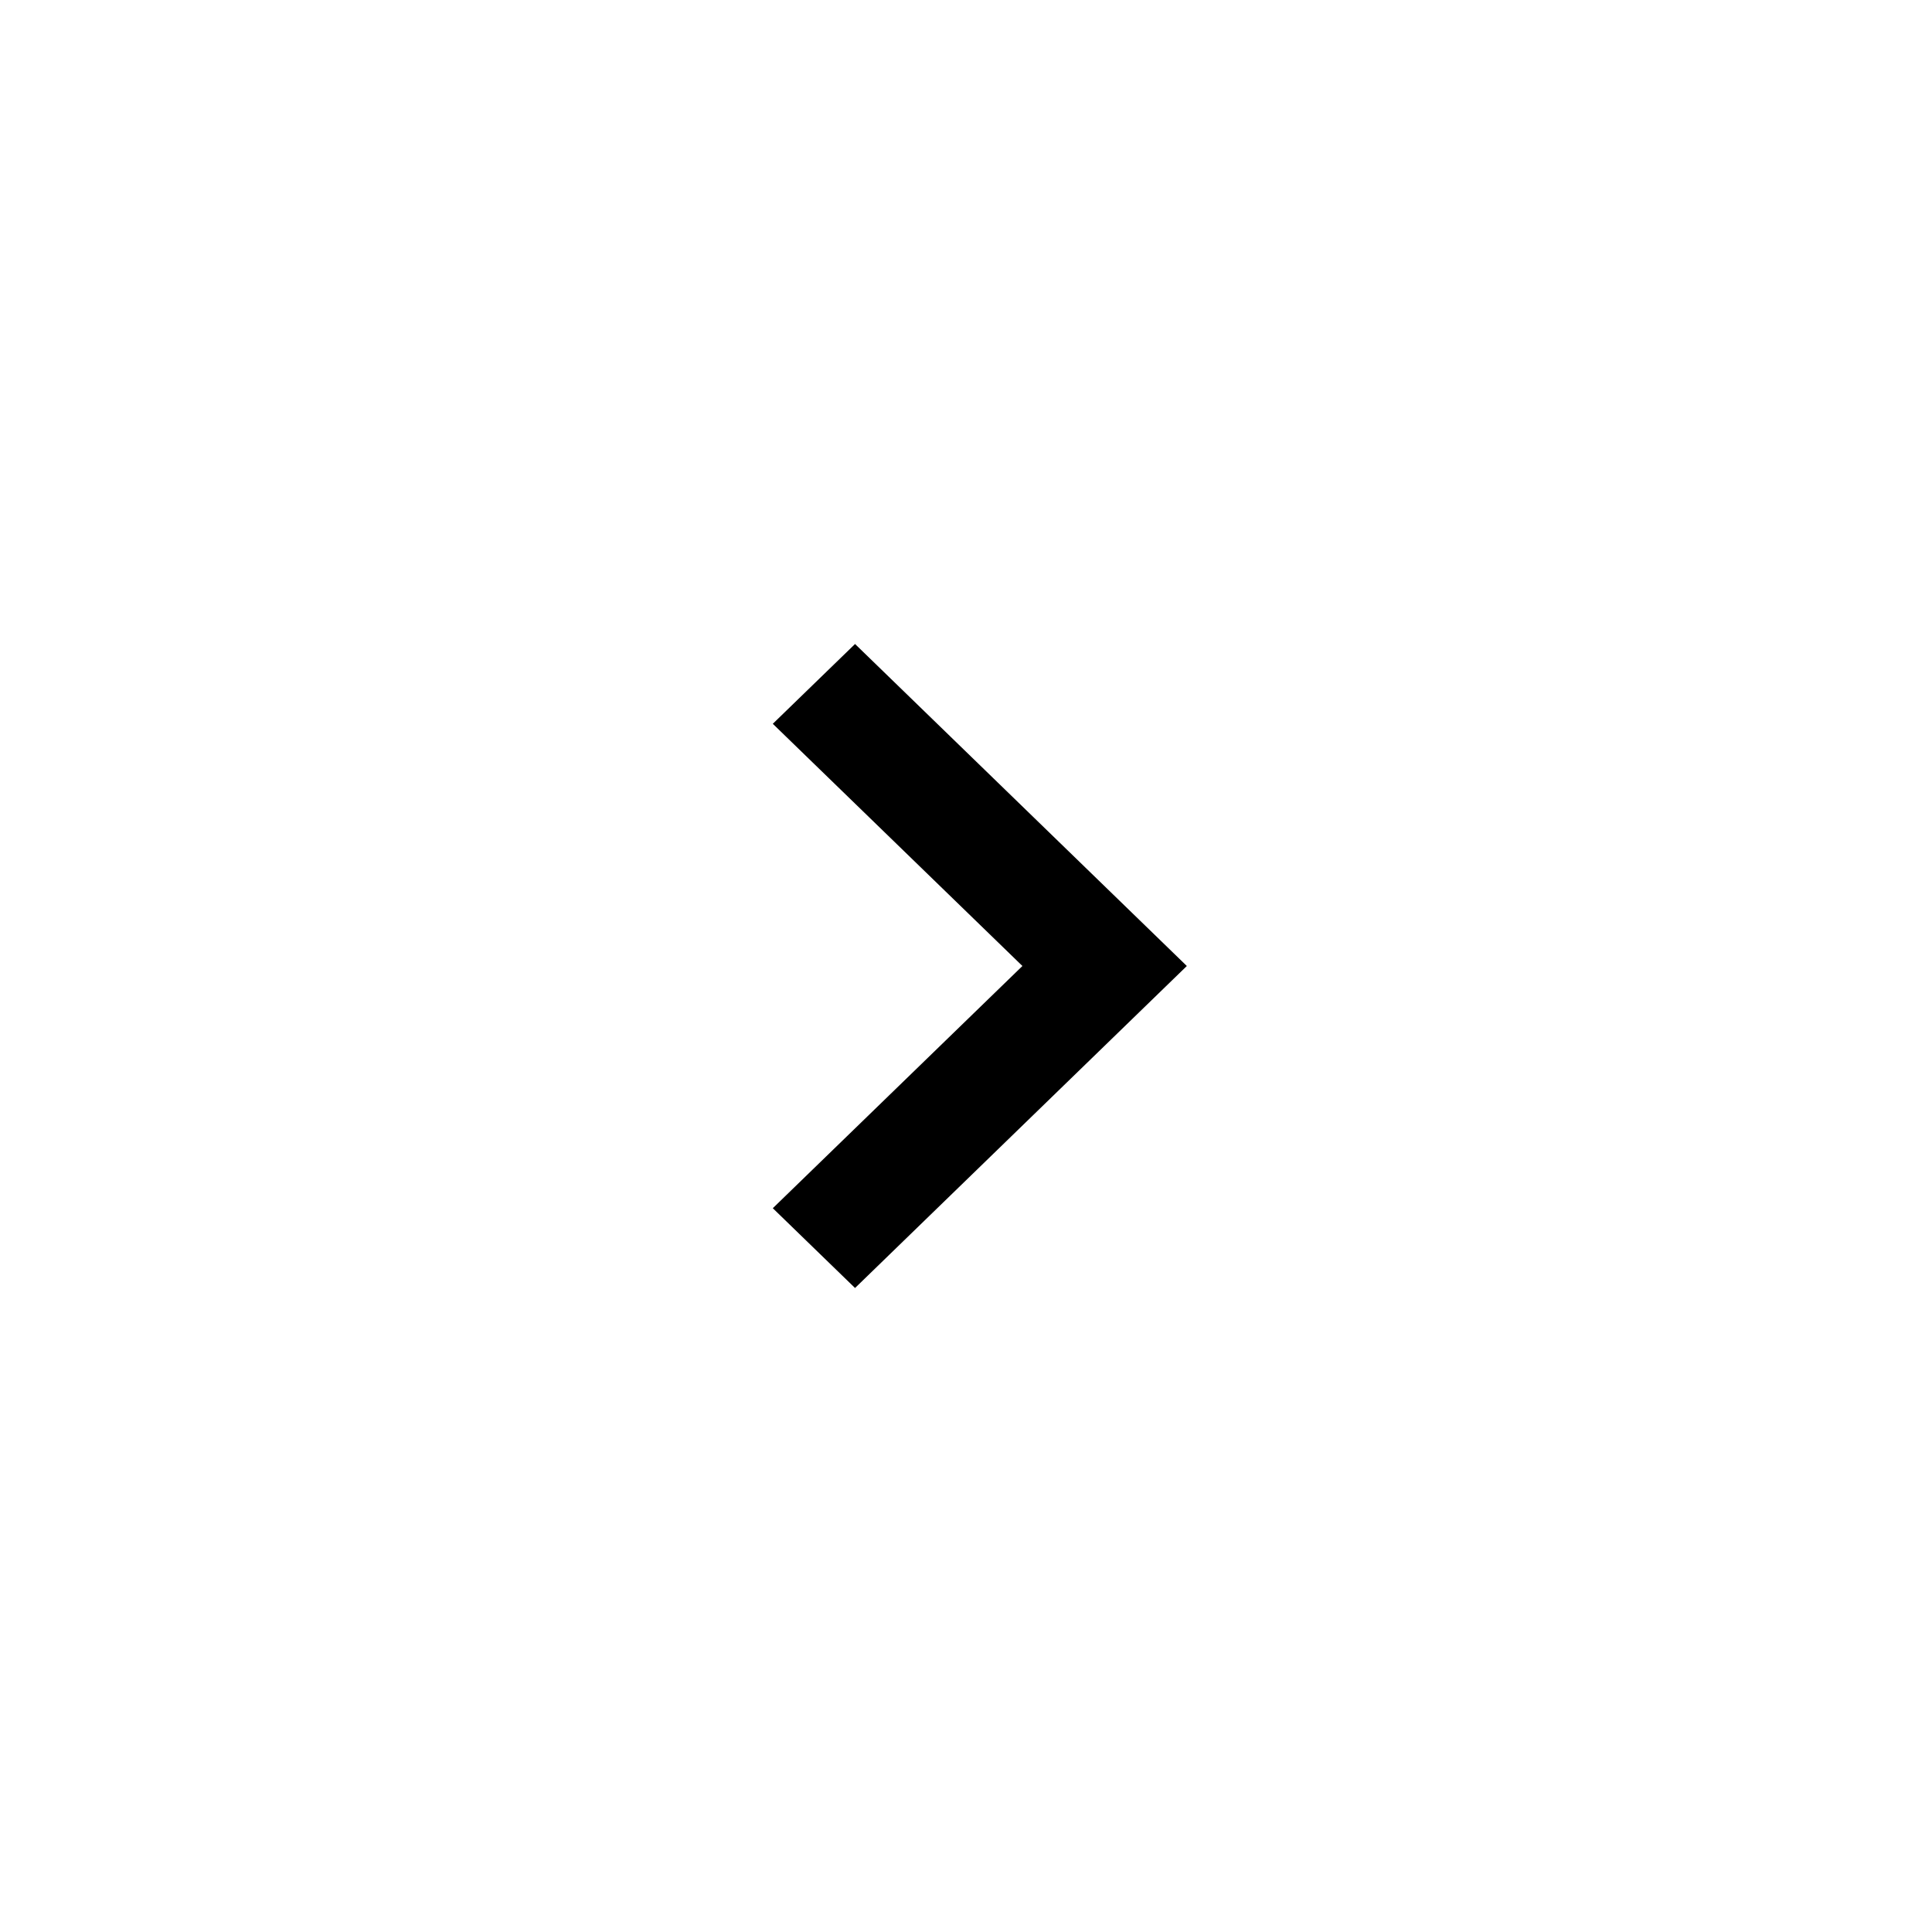
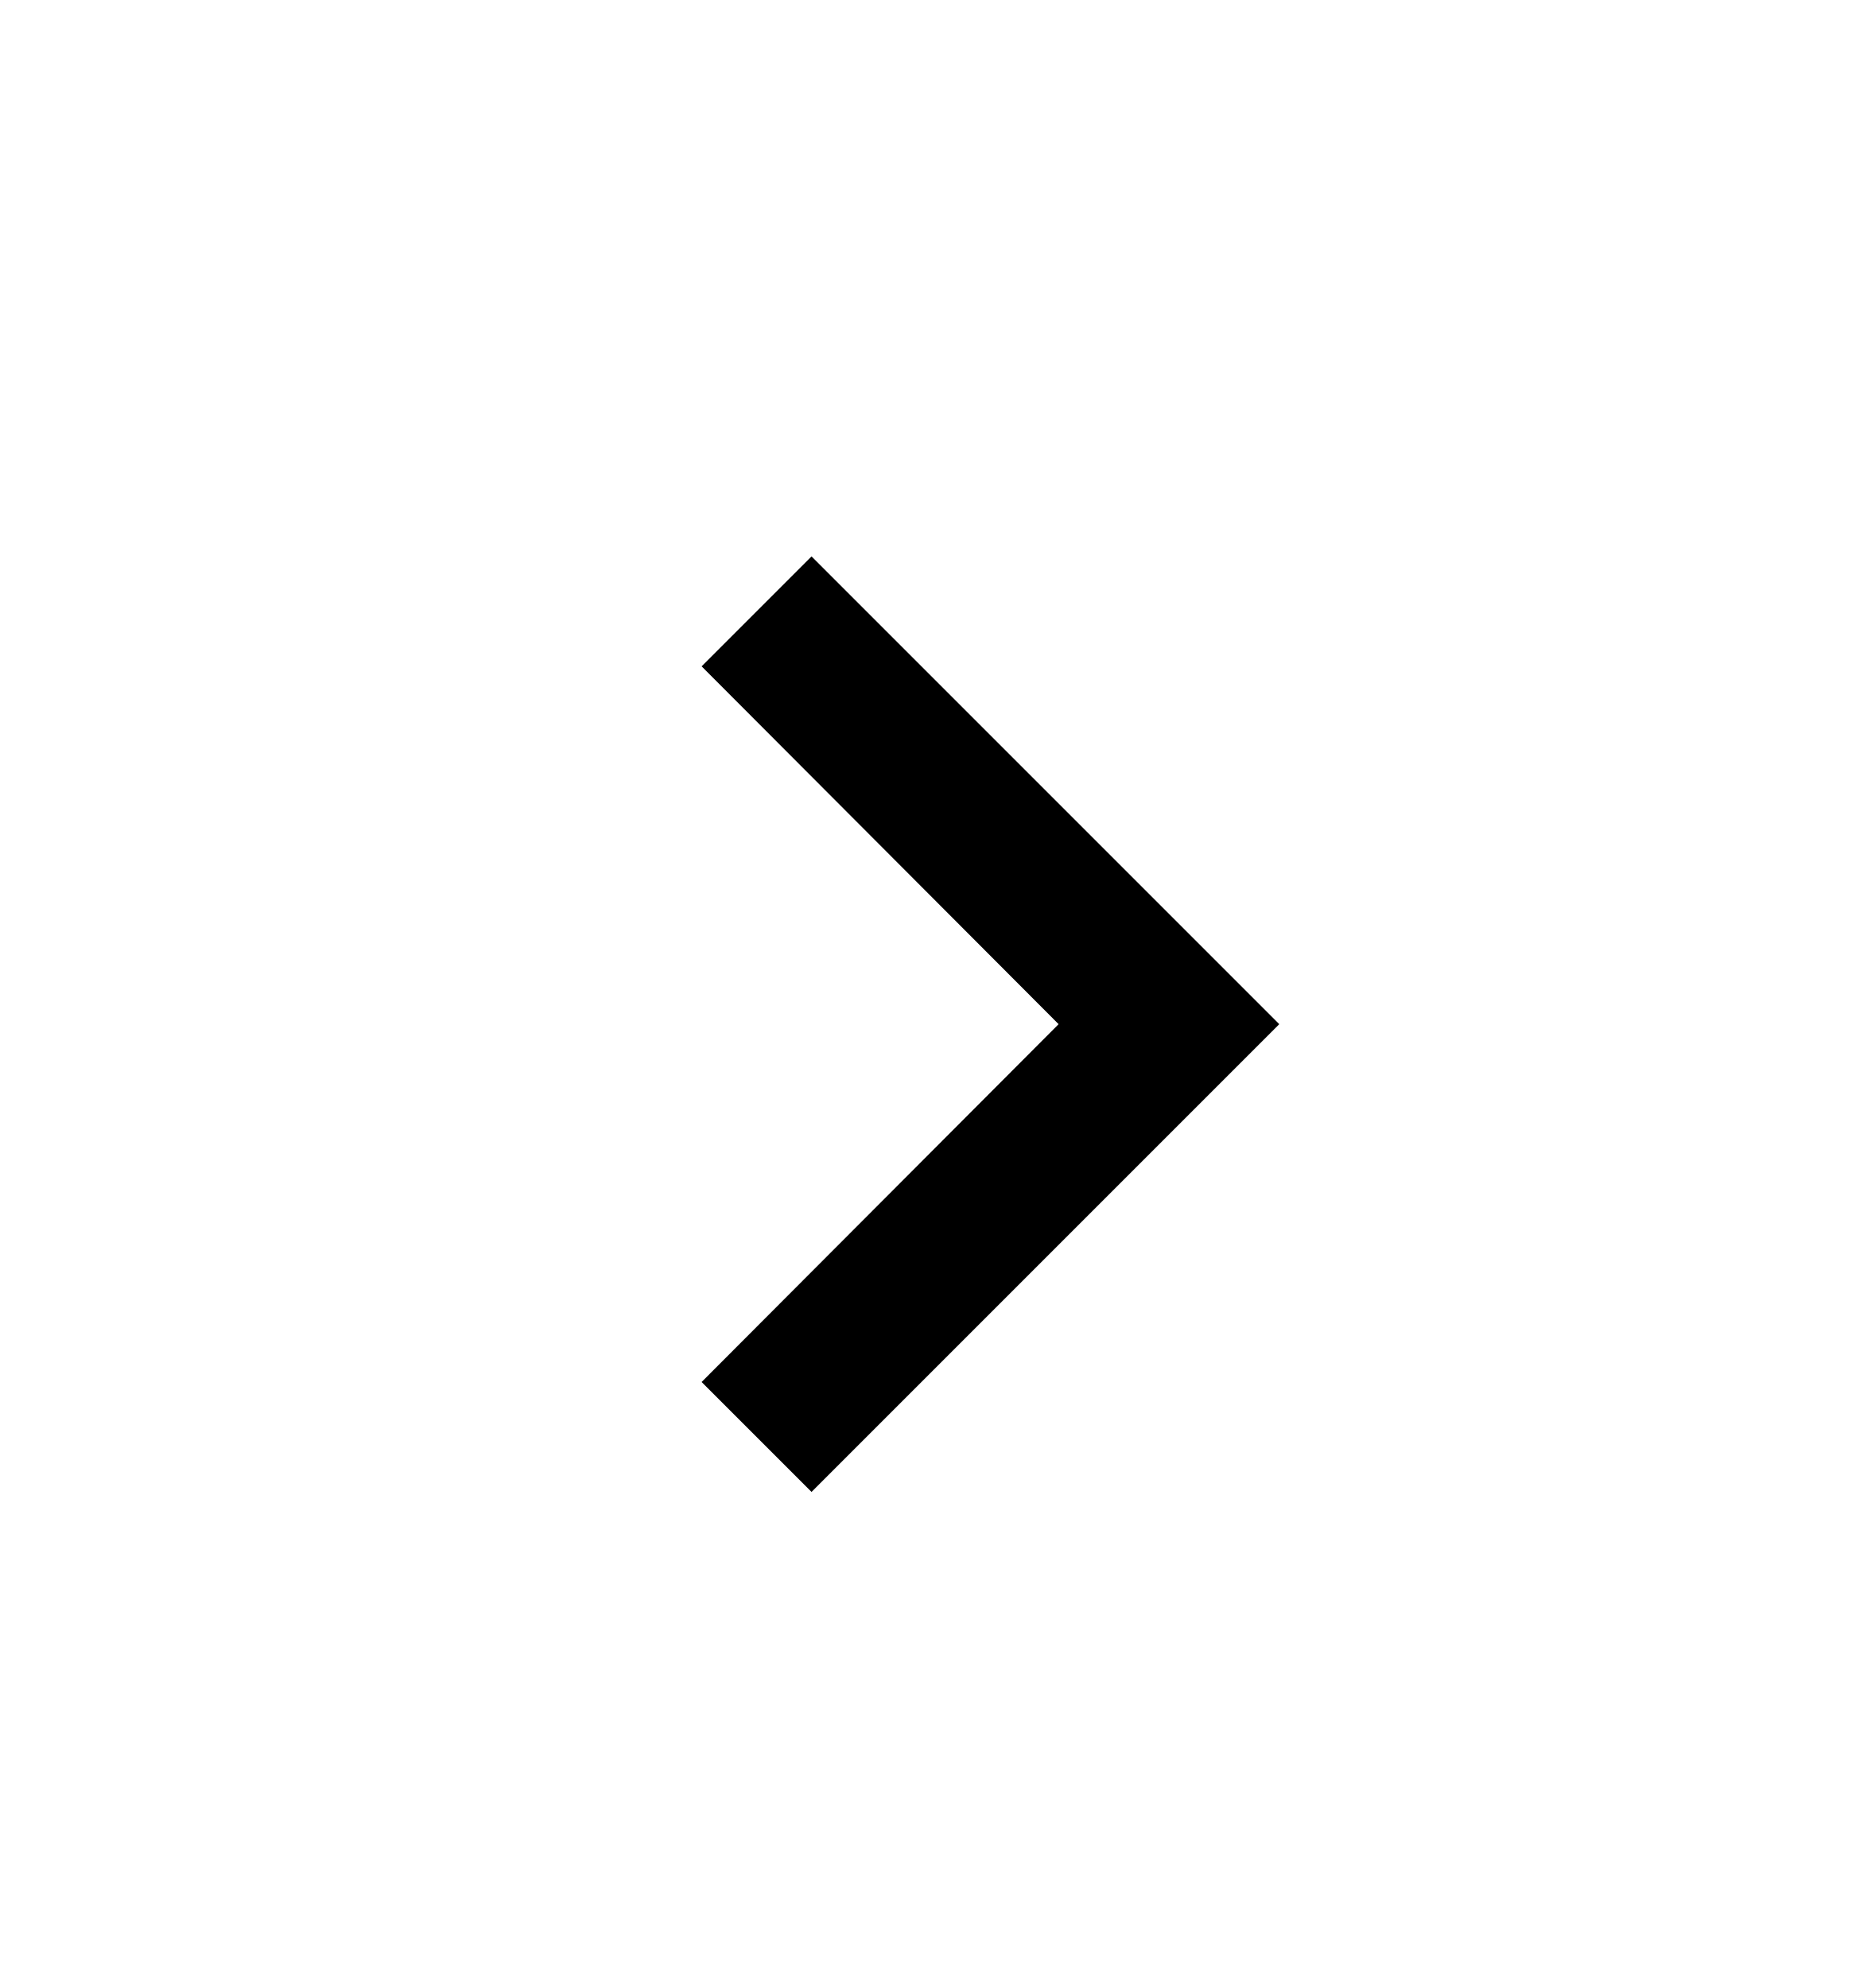
- <svg xmlns="http://www.w3.org/2000/svg" width="30" height="30" viewBox="0 0 30 30" fill="currentColor">
-   <path fill-rule="evenodd" clip-rule="evenodd" d="M13.277 20L18.429 15L13.277 10L12 11.239L15.876 15L12 18.761L13.277 20Z" fill="currentColor" />
+ <svg xmlns="http://www.w3.org/2000/svg" width="16" height="17" viewBox="0 0 16 17" fill="none">
+   <path d="M6.94 4.758L6 5.698L9.053 8.758L6 11.818L6.94 12.758L10.94 8.758L6.94 4.758Z" fill="currentColor" />
</svg>
